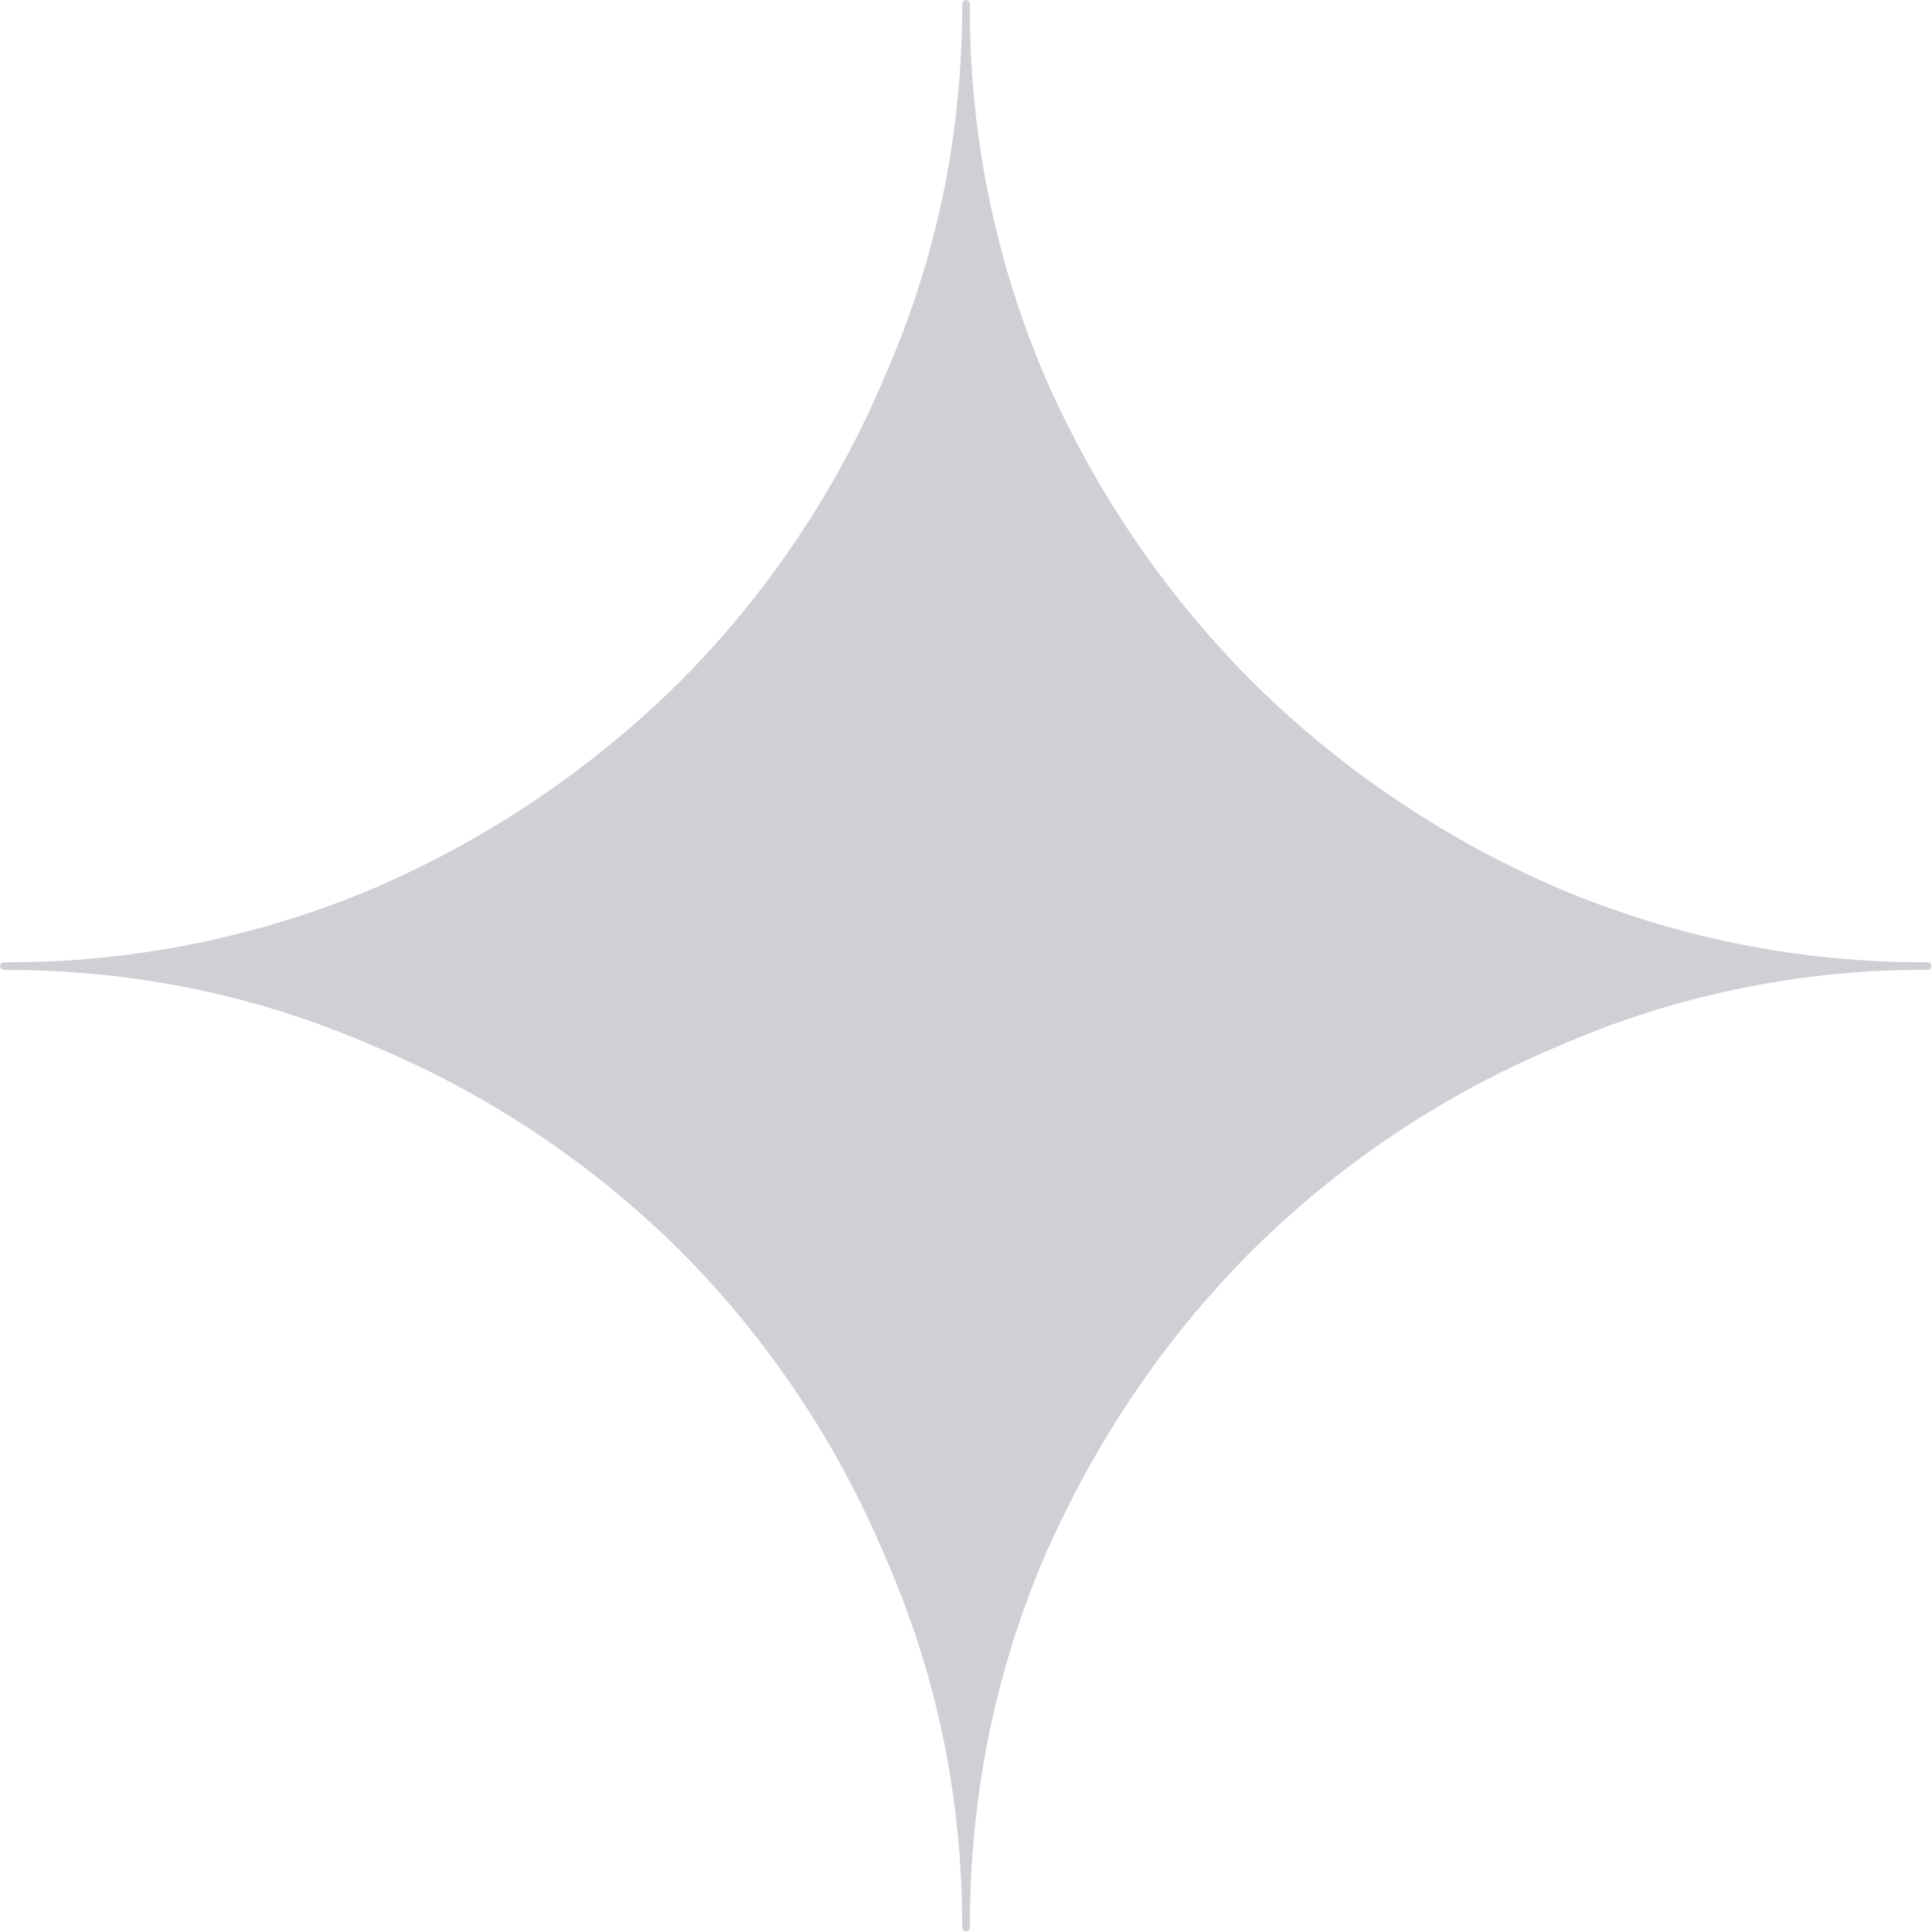
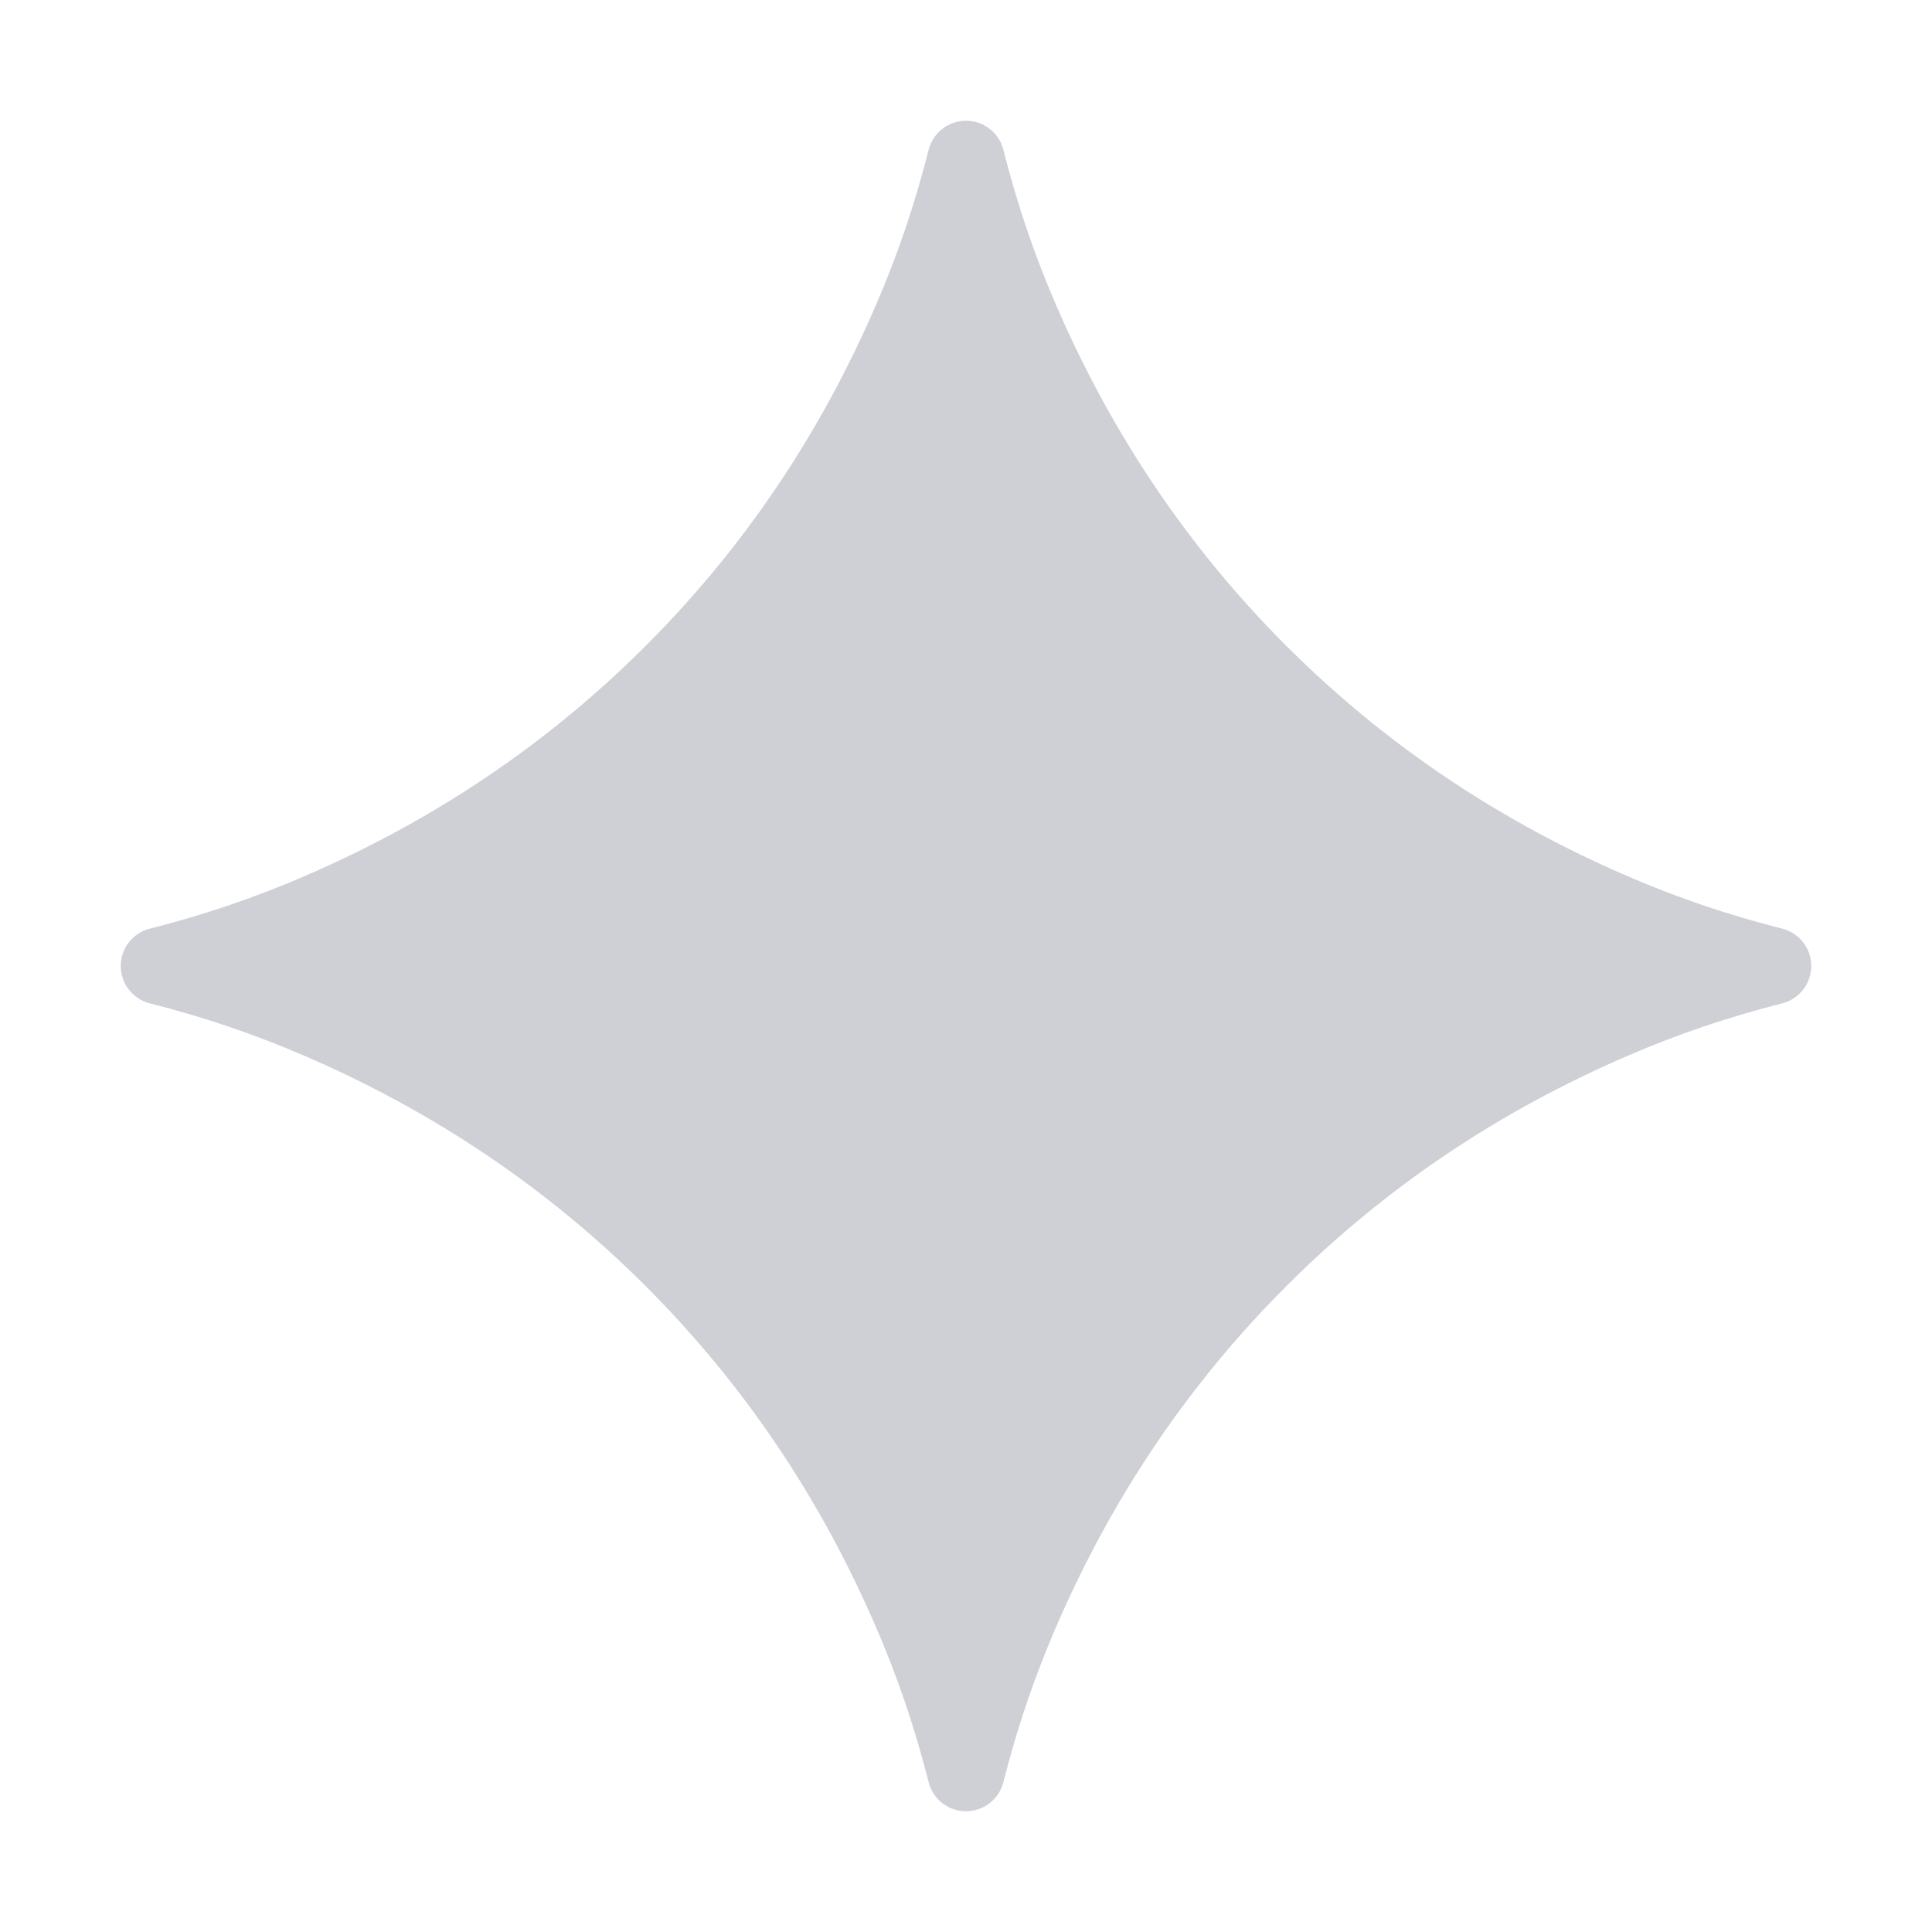
<svg xmlns="http://www.w3.org/2000/svg" width="16" height="16" viewBox="0 0 16 16" fill="none">
-   <path d="M15.969 7.969a7.748 7.748 0 01-3.076-.618 8.226 8.226 0 01-2.53-1.713 8.226 8.226 0 01-1.714-2.53A7.748 7.748 0 018.032.032a.031.031 0 10-.063 0c0 1.097-.215 2.11-.638 3.076a7.948 7.948 0 01-1.693 2.53 8.223 8.223 0 01-2.53 1.713 7.75 7.75 0 01-3.076.618.031.031 0 100 .063c1.097 0 2.11.214 3.076.637a7.95 7.95 0 012.53 1.694 7.95 7.95 0 011.693 2.53c.423.965.638 1.978.638 3.075a.032.032 0 00.063 0c0-1.097.207-2.11.617-3.075.423-.965 1-1.816 1.714-2.53a7.944 7.944 0 012.53-1.694 7.54 7.54 0 013.075-.637.032.032 0 000-.063z" fill="#CED0D6" />
+   <path d="M13.483 7.258C12.405 6.794 11.461 6.157 10.652 5.348C9.843 4.539 9.206 3.595 8.742 2.517C8.563 2.103 8.42 1.678 8.31 1.243C8.275 1.1 8.147 1 8 1C7.853 1 7.725 1.1 7.69 1.243C7.58 1.678 7.437 2.103 7.258 2.517C6.794 3.595 6.157 4.539 5.348 5.348C4.539 6.157 3.595 6.794 2.517 7.258C2.103 7.437 1.678 7.58 1.243 7.69C1.1 7.725 1 7.853 1 8C1 8.147 1.1 8.274 1.243 8.31C1.678 8.42 2.103 8.563 2.517 8.742C3.595 9.206 4.539 9.843 5.348 10.652C6.157 11.461 6.794 12.405 7.258 13.483C7.437 13.897 7.58 14.322 7.69 14.757C7.725 14.9 7.853 15 8 15C8.147 15 8.275 14.9 8.31 14.757C8.42 14.322 8.563 13.897 8.742 13.483C9.206 12.405 9.843 11.461 10.652 10.652C11.461 9.843 12.405 9.206 13.483 8.742C13.897 8.563 14.322 8.42 14.757 8.31C14.9 8.274 15 8.147 15 8C15 7.853 14.9 7.725 14.757 7.69C14.322 7.58 13.897 7.437 13.483 7.258Z" fill="#CED0D6" />
</svg>
